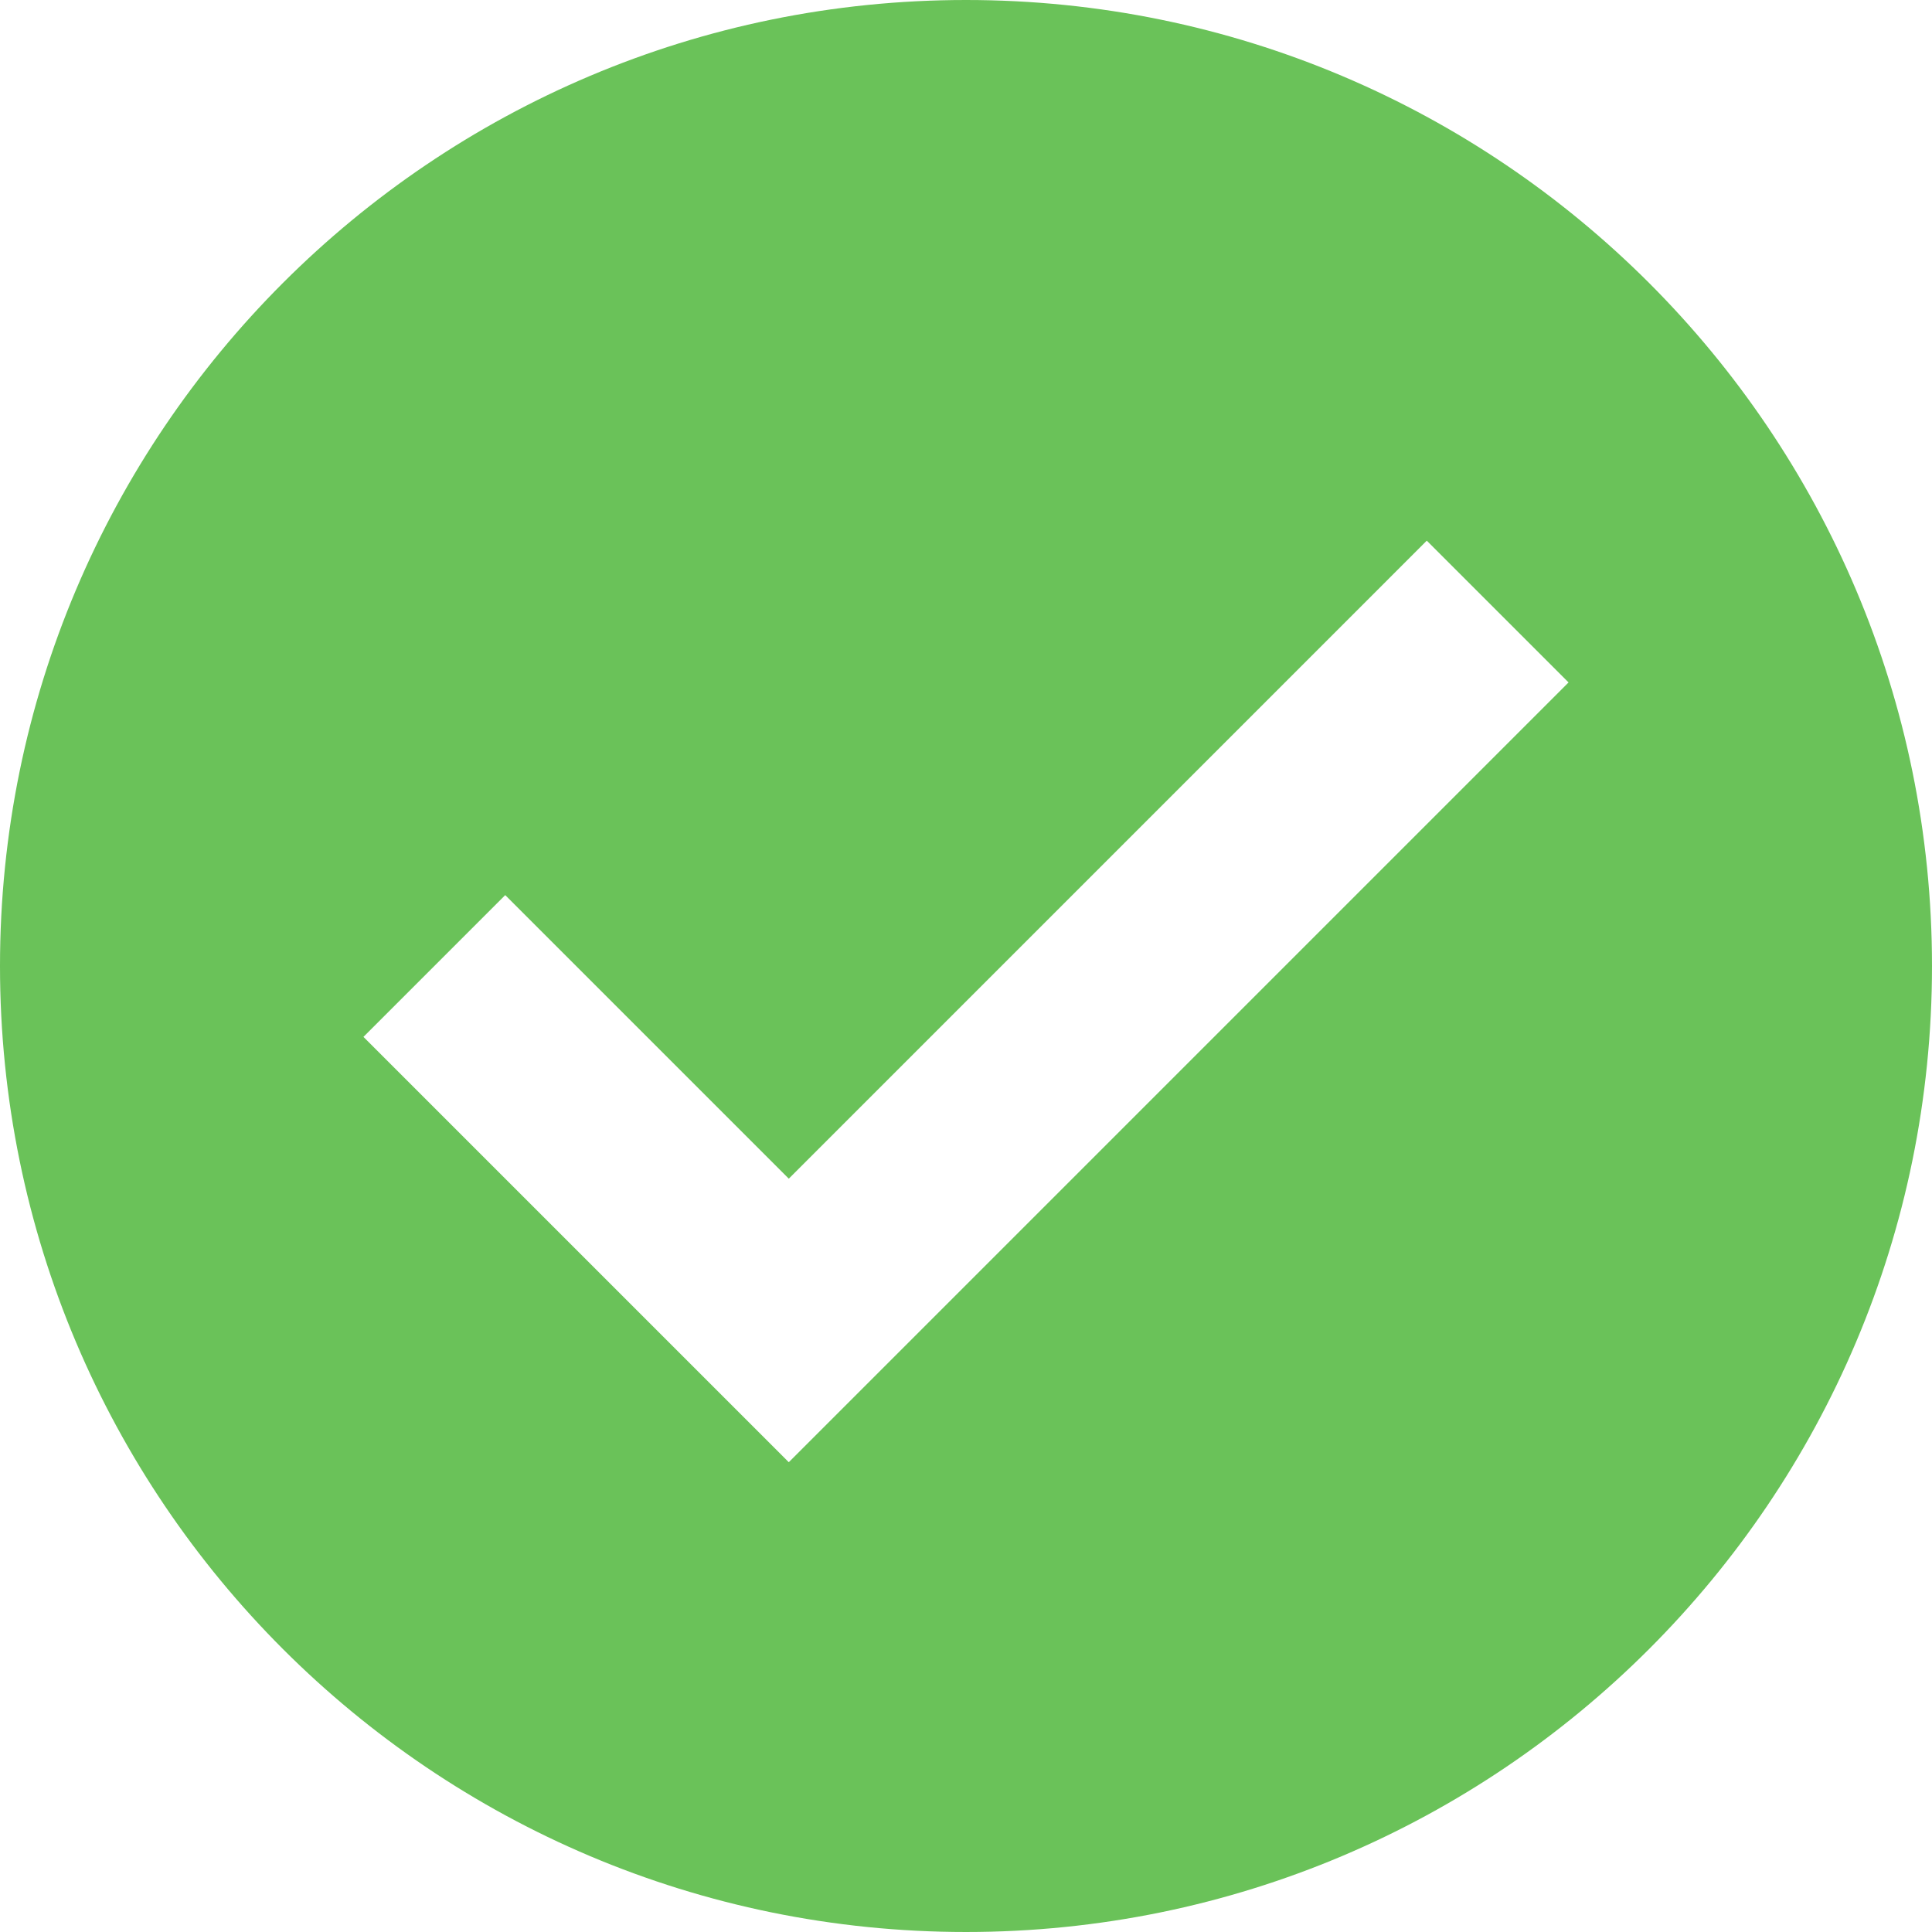
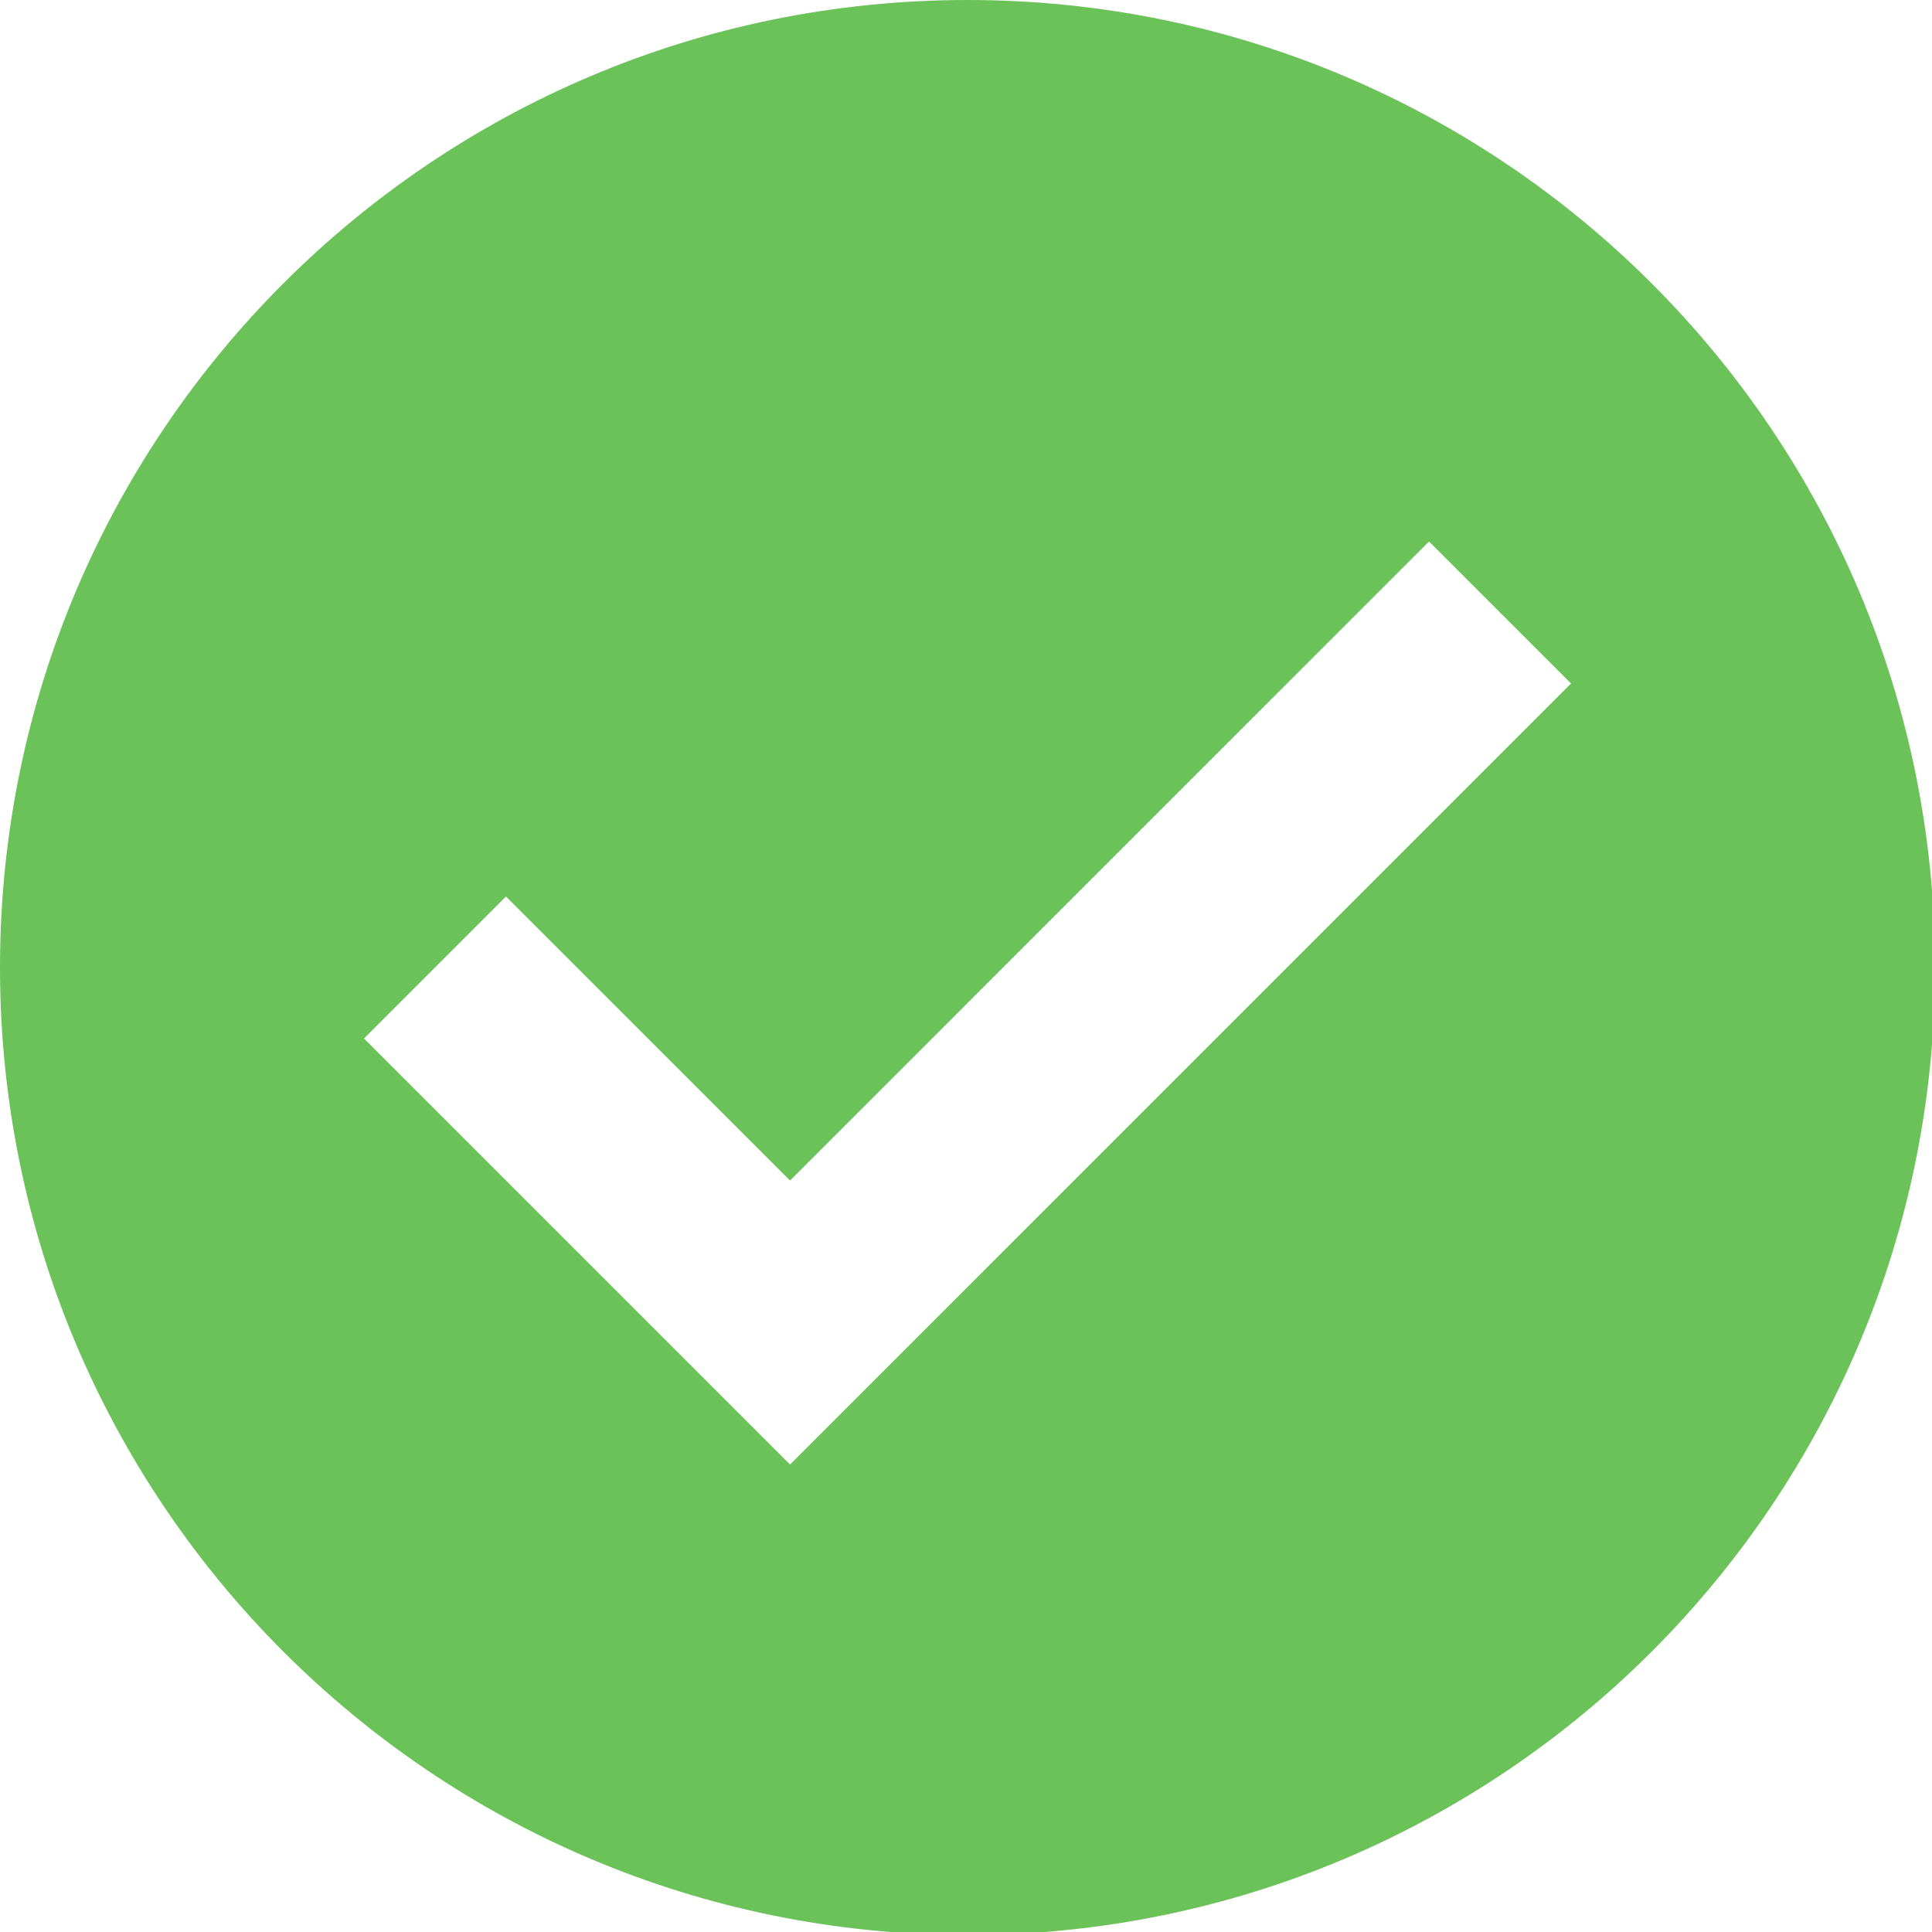
- <svg xmlns="http://www.w3.org/2000/svg" version="1.1" id="Layer_1" x="0px" y="0px" viewBox="0 0 426.667 426.667" style="enable-background:new 0 0 426.667 426.667;" xml:space="preserve">
-   <path style="fill:#6AC259;" d="M213.333,0C95.518,0,0,95.514,0,213.333s95.518,213.333,213.333,213.333  c117.828,0,213.333-95.514,213.333-213.333S331.157,0,213.333,0z M174.199,322.918l-93.935-93.931l31.309-31.309l62.626,62.622  l140.894-140.898l31.309,31.309L174.199,322.918z" />
+ <svg xmlns="http://www.w3.org/2000/svg" version="1.1" viewBox="0 0 426 426" preserveAspectRatio="xMinYMid" xml:space="preserve">
+   <path style="fill:#6AC259;" d="M213.333,0C95.518,0,0,95.514,0,213.333s95.518,213.333,213.333,213.333 c117.828,0,213.333-95.514,213.333-213.333S331.157,0,213.333,0z M174.199,322.918l-93.935-93.931l31.309-31.309l62.626,62.622 l140.894-140.898l31.309,31.309L174.199,322.918z" />
</svg>
